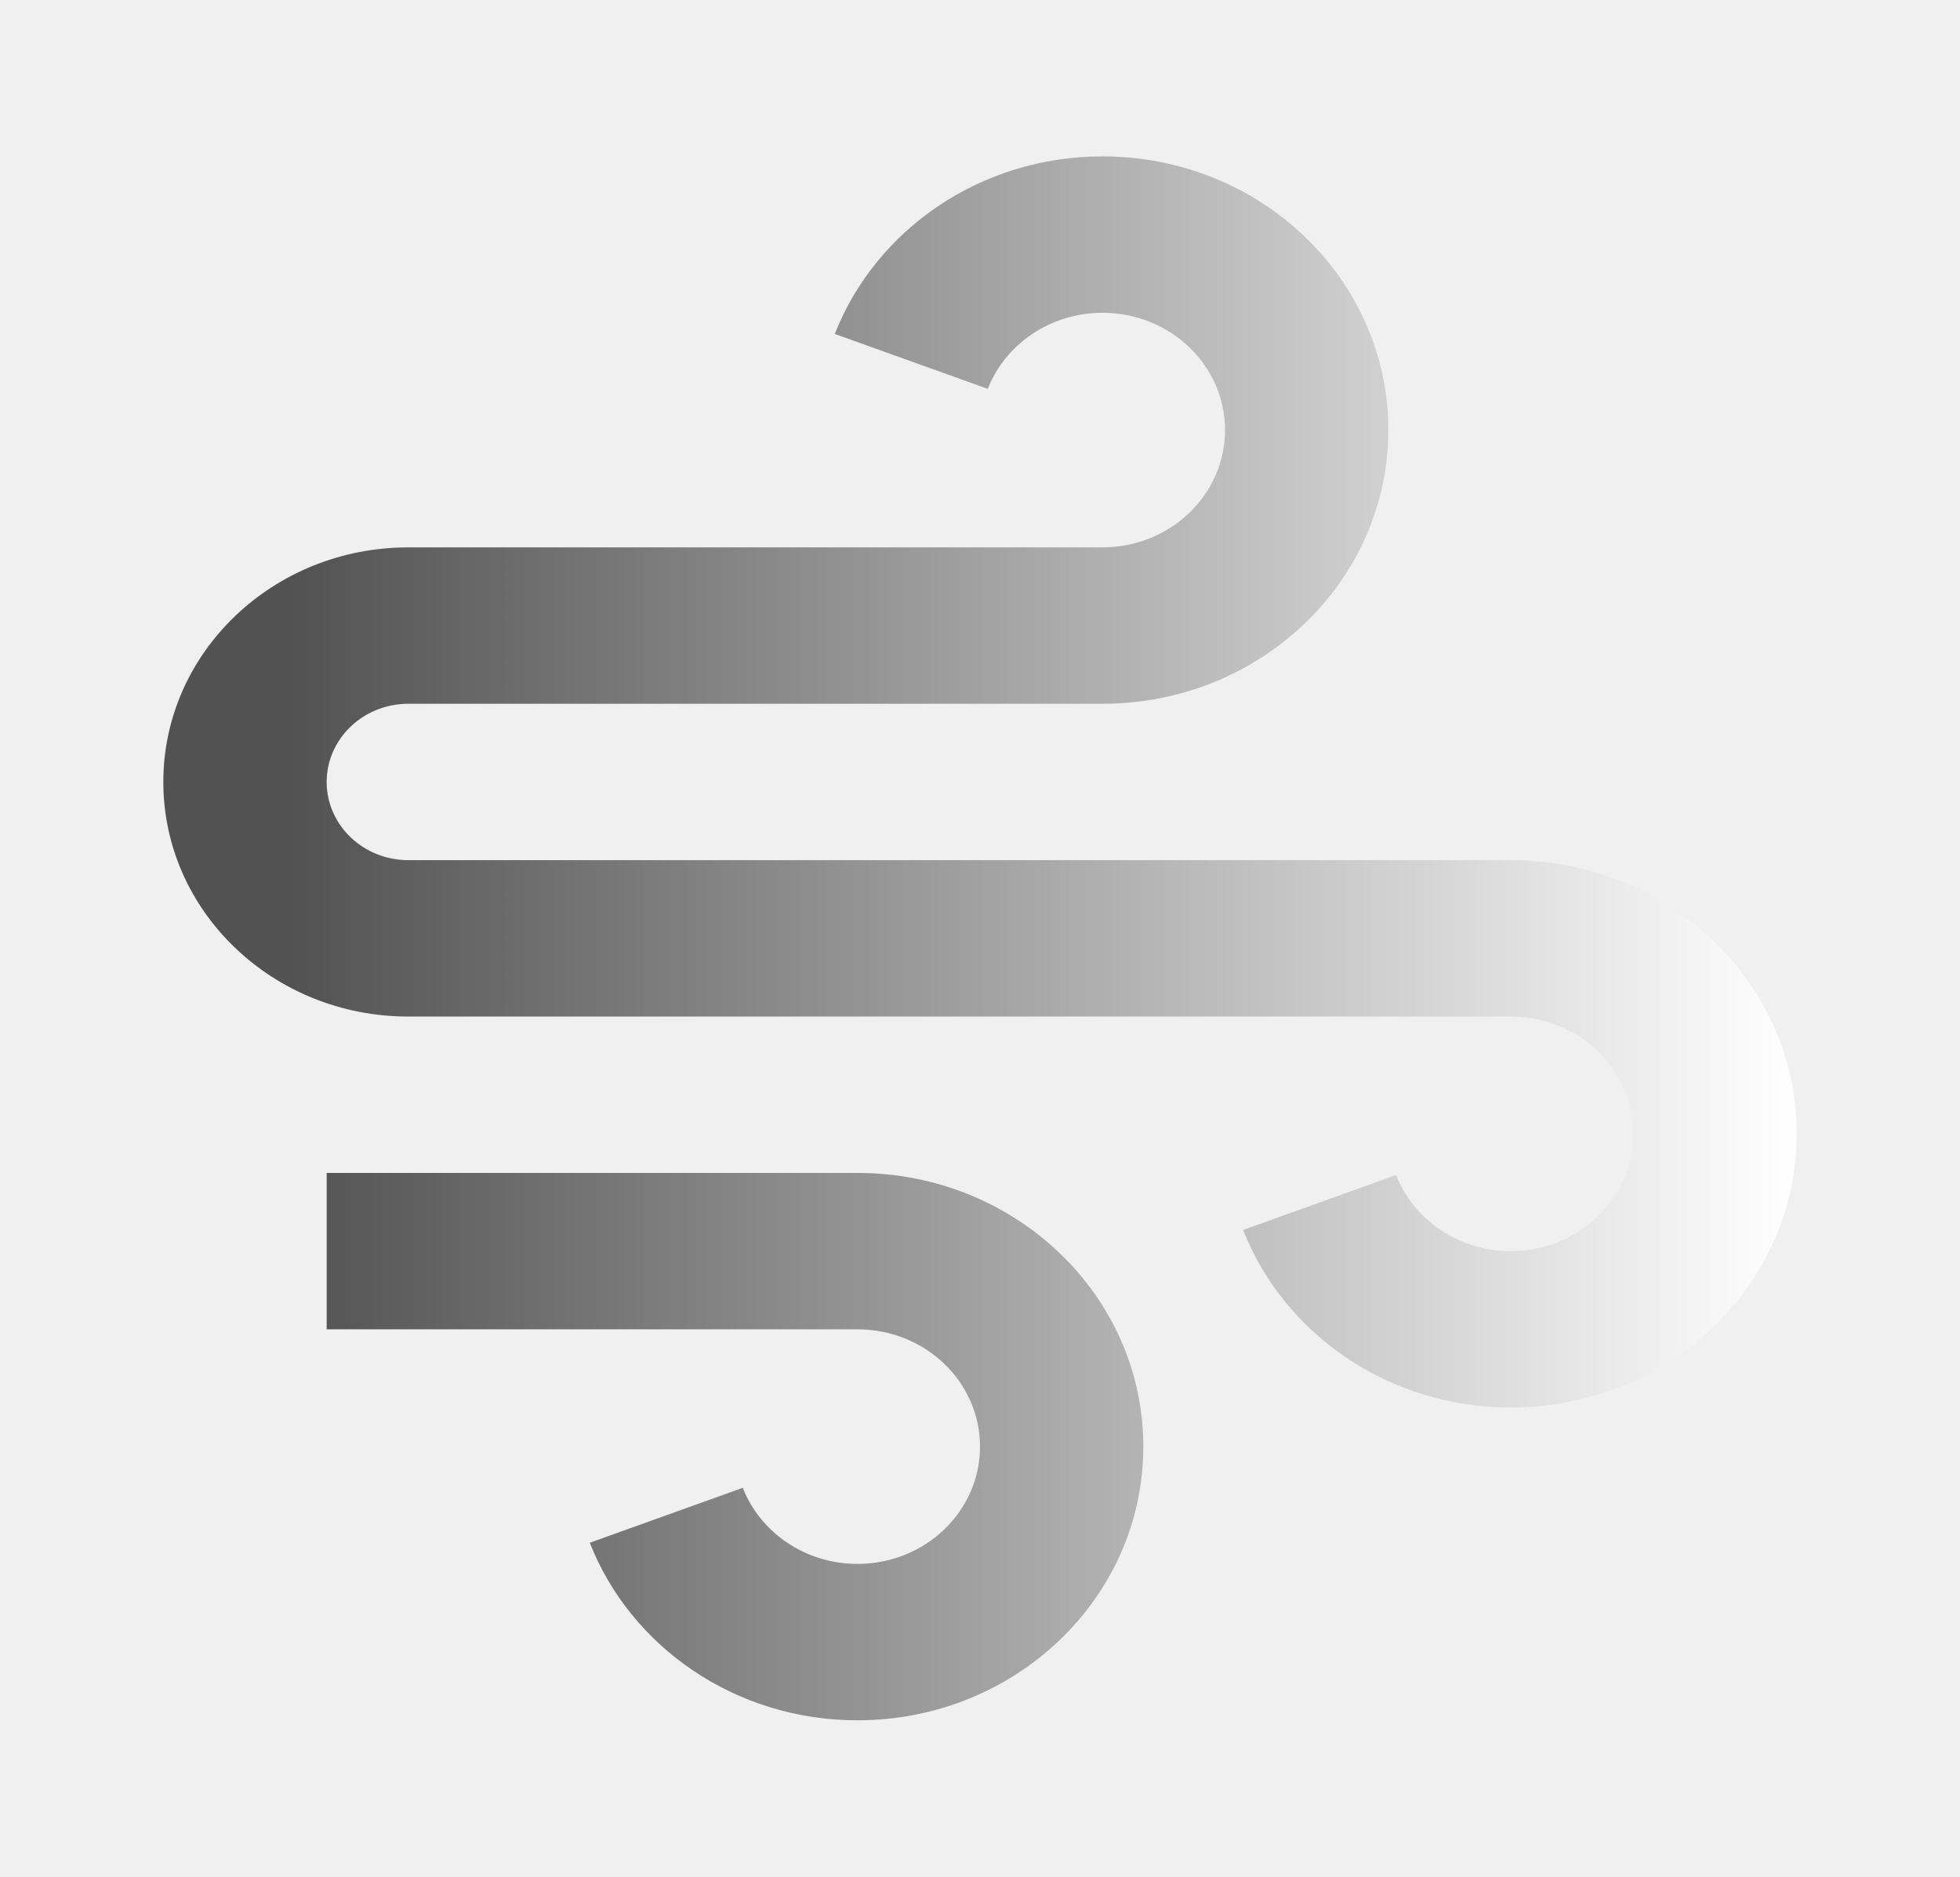
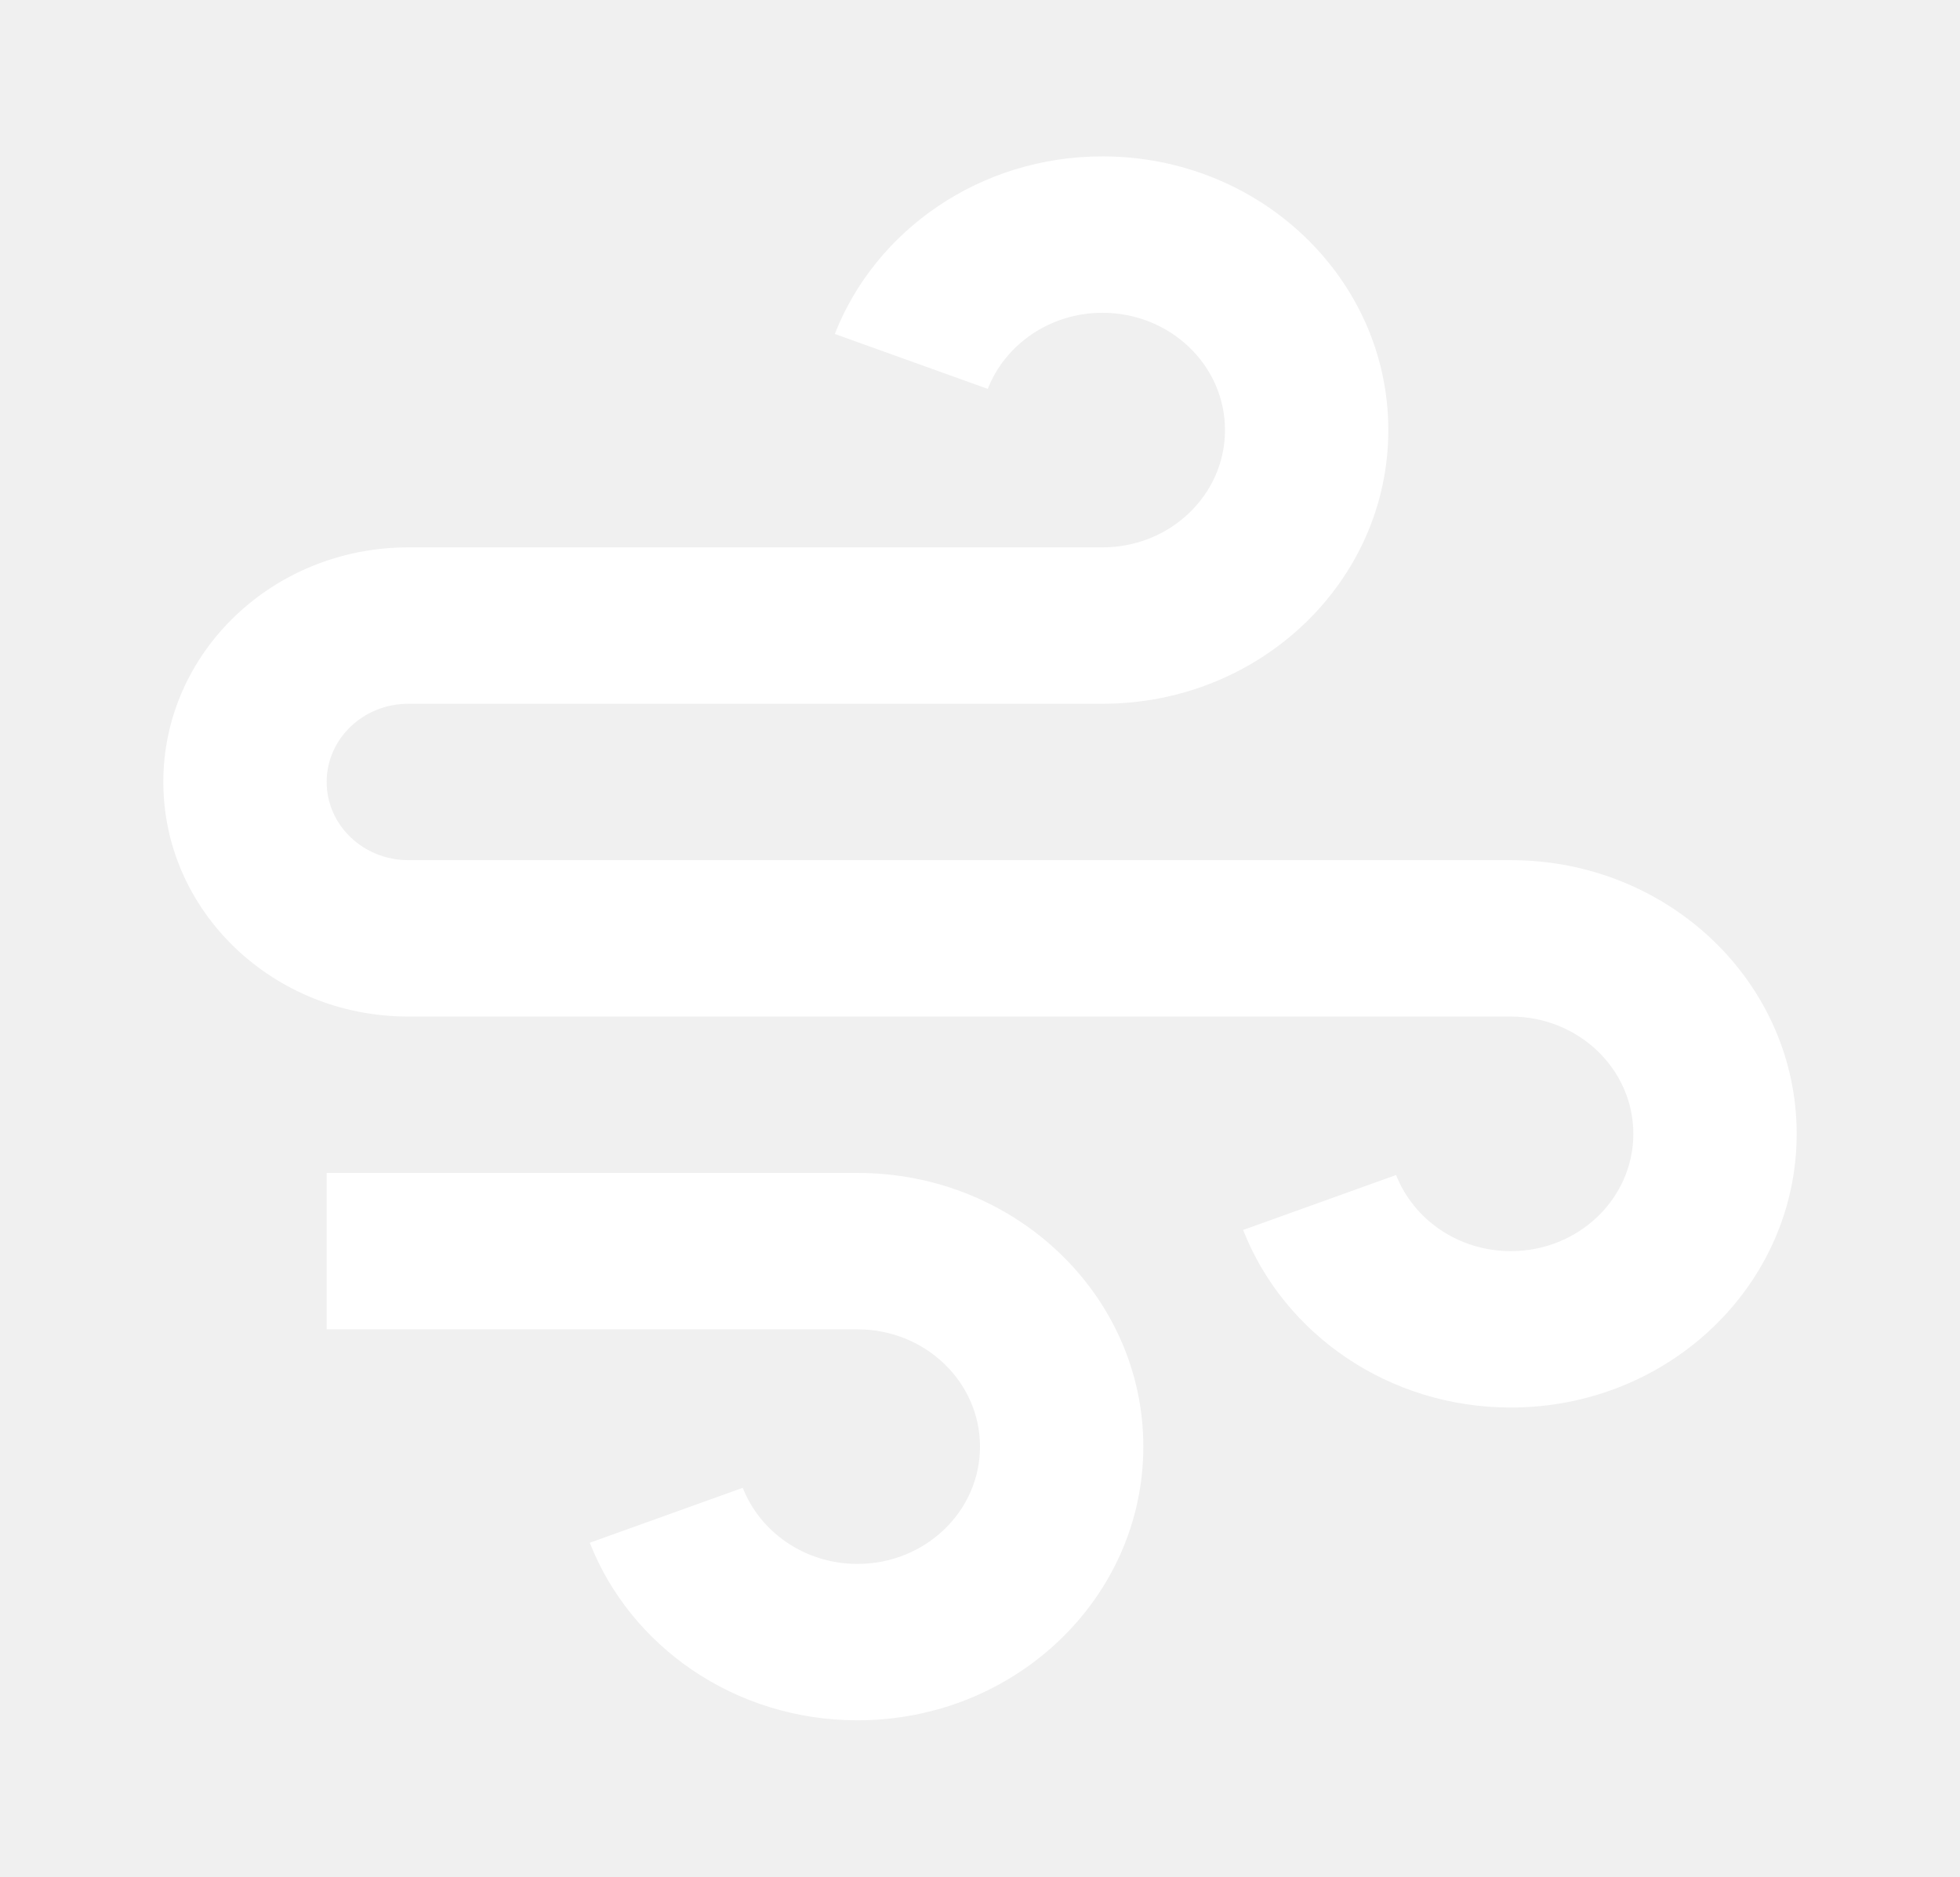
<svg xmlns="http://www.w3.org/2000/svg" width="94" height="90" viewBox="0 0 94 90" fill="none">
-   <path d="M41.125 63.75H15.667V56.25H41.125C48.696 56.25 54.833 62.126 54.833 69.375C54.833 76.624 48.696 82.5 41.125 82.5C35.248 82.5 30.235 78.96 28.286 73.985L35.623 71.35C36.458 73.483 38.606 75 41.125 75C44.37 75 47 72.481 47 69.375C47 66.269 44.37 63.75 41.125 63.75ZM19.583 41.25H72.458C80.029 41.25 86.167 47.126 86.167 54.375C86.167 61.624 80.029 67.5 72.458 67.5C66.582 67.5 61.569 63.96 59.62 58.985L66.956 56.35C67.791 58.483 69.94 60 72.458 60C75.703 60 78.333 57.481 78.333 54.375C78.333 51.269 75.703 48.75 72.458 48.75H19.583C13.094 48.75 7.833 43.713 7.833 37.5C7.833 31.287 13.094 26.25 19.583 26.25H52.875C56.12 26.25 58.75 23.732 58.75 20.625C58.75 17.518 56.12 15 52.875 15C50.357 15 48.208 16.517 47.373 18.649L40.036 16.015C41.986 11.04 46.998 7.5 52.875 7.5C60.446 7.5 66.583 13.376 66.583 20.625C66.583 27.874 60.446 33.75 52.875 33.75H19.583C17.42 33.75 15.667 35.429 15.667 37.5C15.667 39.571 17.42 41.25 19.583 41.25Z" fill="url(#paint0_linear_10_31)" />
-   <defs>
-     <linearGradient id="paint0_linear_10_31" x1="86" y1="45" x2="14" y2="45" gradientUnits="userSpaceOnUse">
-       <stop stop-color="white" />
-       <stop offset="1" stop-color="#535252" />
-     </linearGradient>
-   </defs>
+   <path d="M41.125 63.75H15.667V56.25H41.125C48.696 56.25 54.833 62.126 54.833 69.375C54.833 76.624 48.696 82.5 41.125 82.5C35.248 82.5 30.235 78.96 28.286 73.985L35.623 71.35C36.458 73.483 38.606 75 41.125 75C44.37 75 47 72.481 47 69.375C47 66.269 44.37 63.75 41.125 63.75ZM19.583 41.25H72.458C80.029 41.25 86.167 47.126 86.167 54.375C86.167 61.624 80.029 67.5 72.458 67.5C66.582 67.5 61.569 63.96 59.619 58.985L66.956 56.35C67.791 58.483 69.94 60 72.458 60C75.703 60 78.333 57.481 78.333 54.375C78.333 51.269 75.703 48.75 72.458 48.75H19.583C13.094 48.75 7.833 43.713 7.833 37.5C7.833 31.287 13.094 26.25 19.583 26.25H52.875C56.12 26.25 58.75 23.732 58.75 20.625C58.75 17.518 56.12 15 52.875 15C50.356 15 48.208 16.517 47.372 18.649L40.036 16.015C41.985 11.04 46.998 7.5 52.875 7.5C60.446 7.5 66.583 13.376 66.583 20.625C66.583 27.874 60.446 33.75 52.875 33.75H19.583C17.42 33.75 15.667 35.429 15.667 37.5C15.667 39.571 17.42 41.25 19.583 41.25Z" fill="white" />
</svg>
